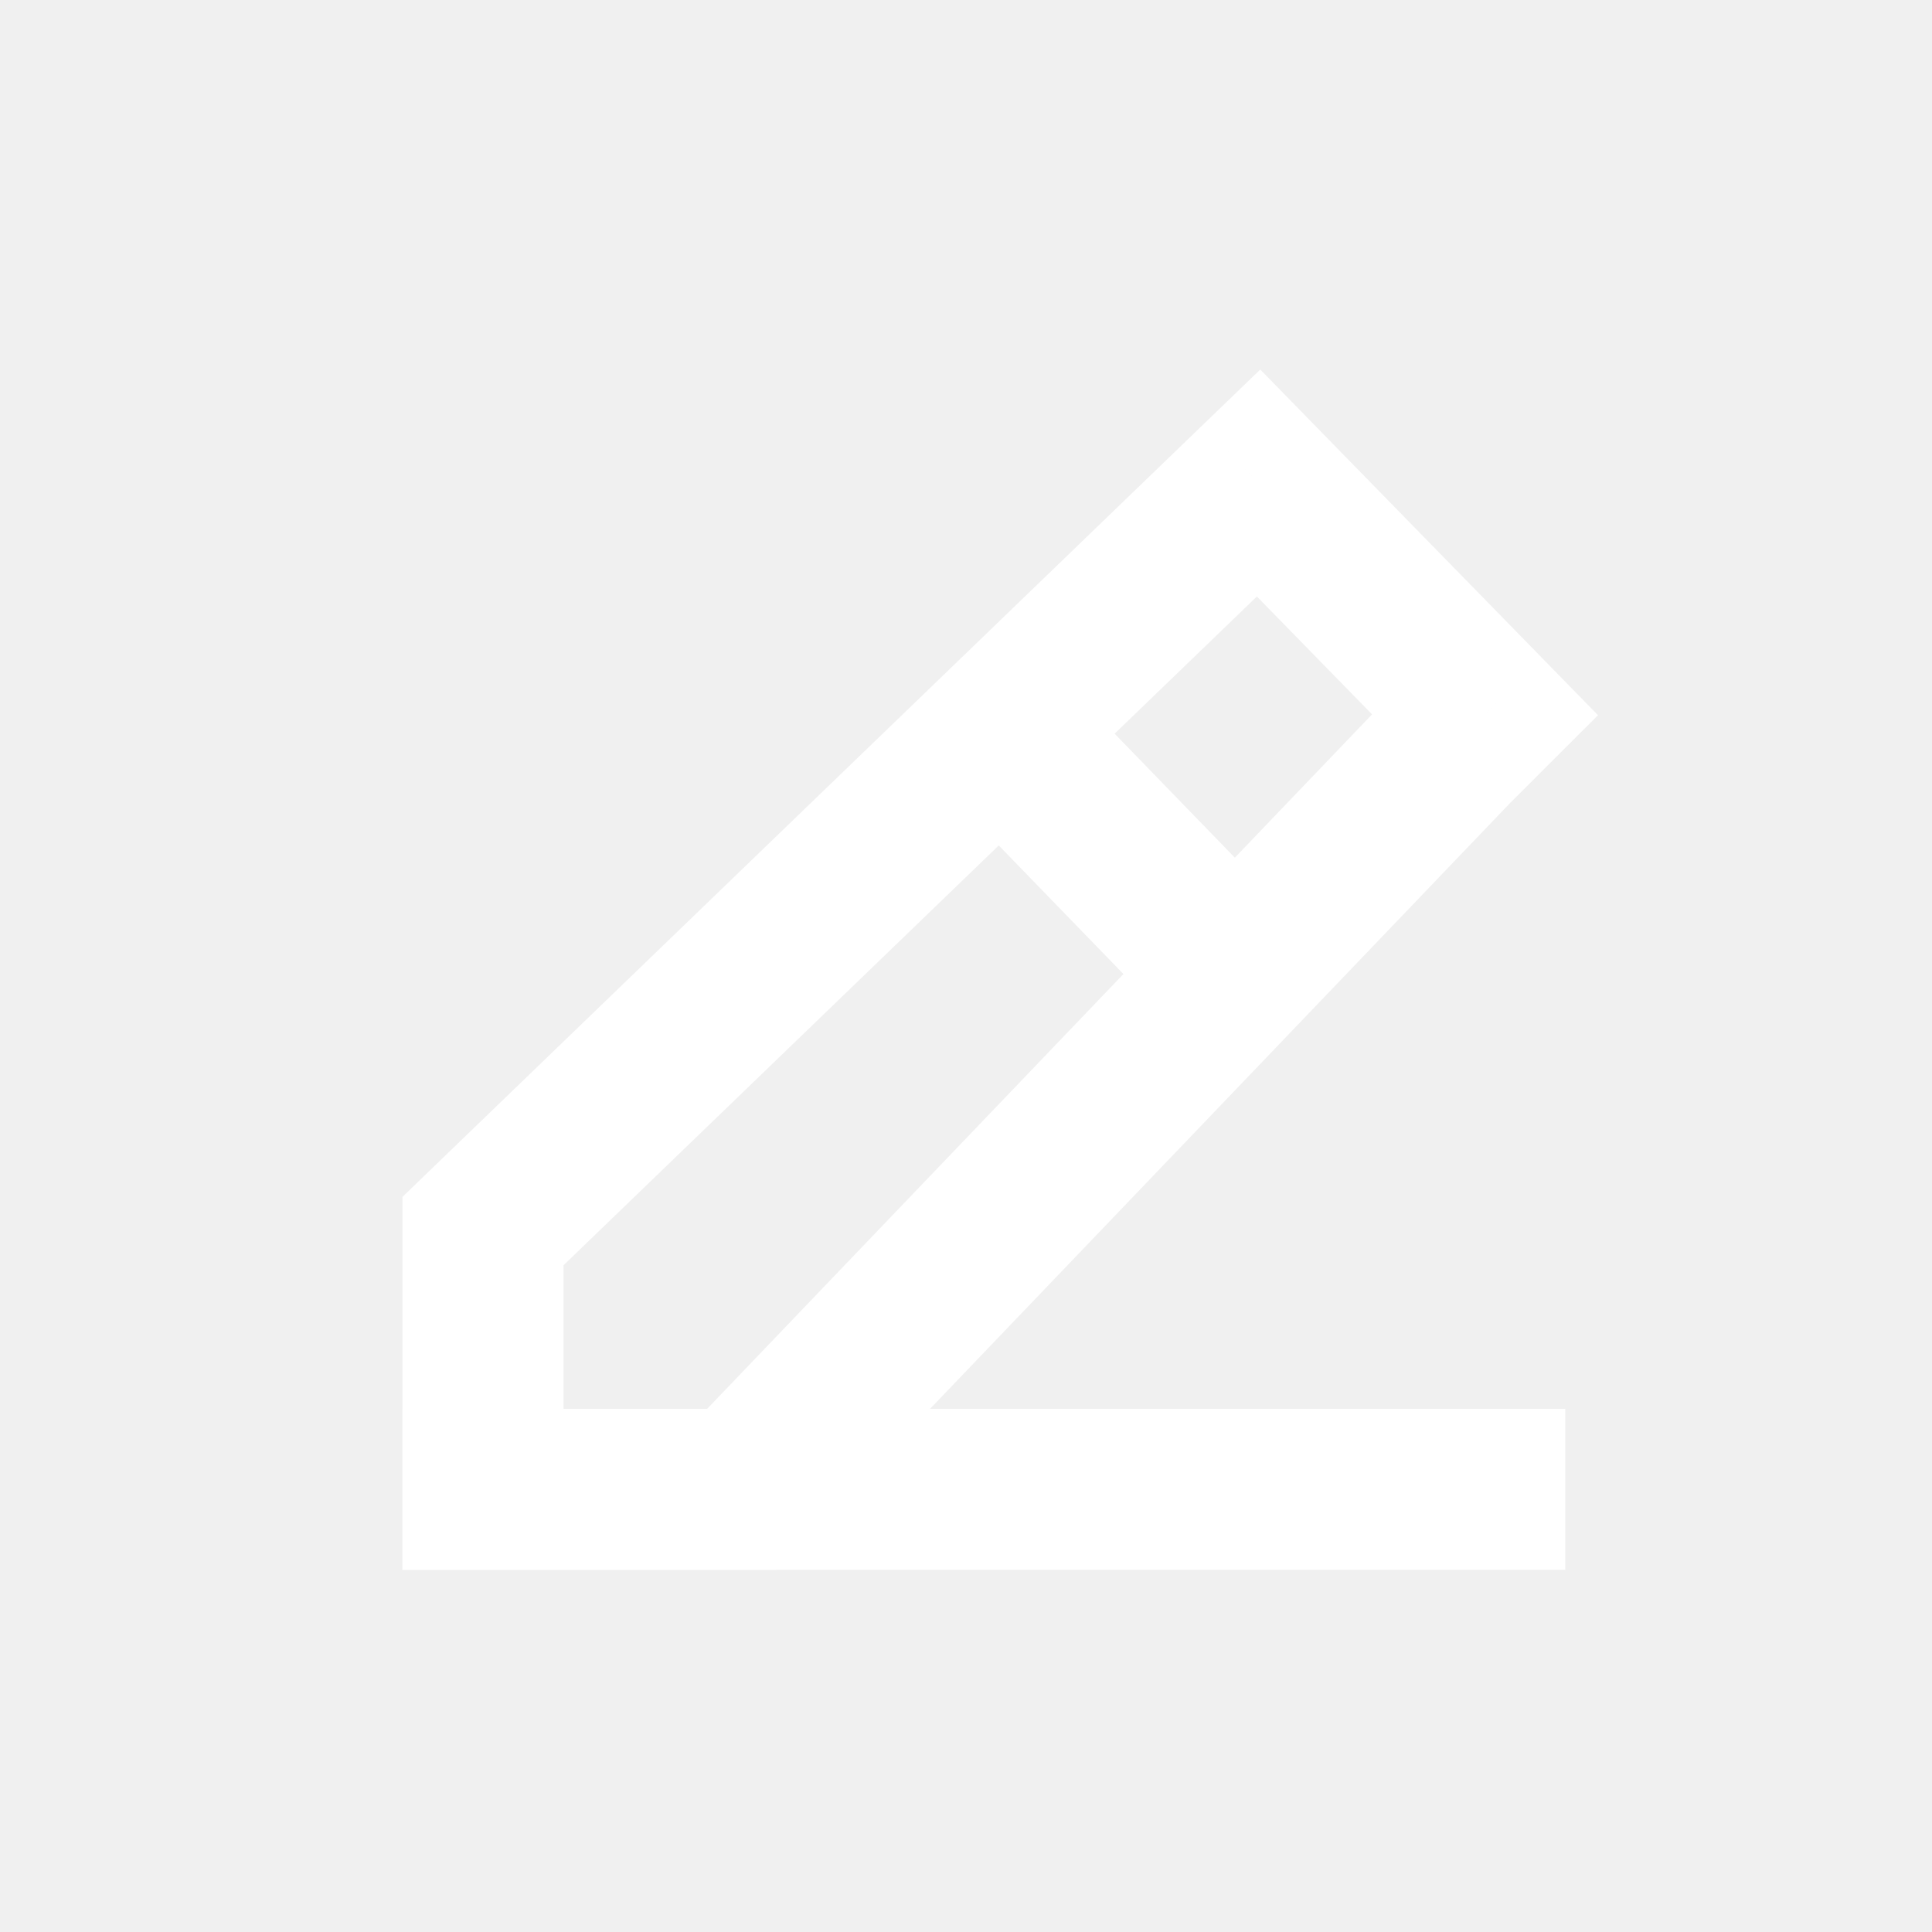
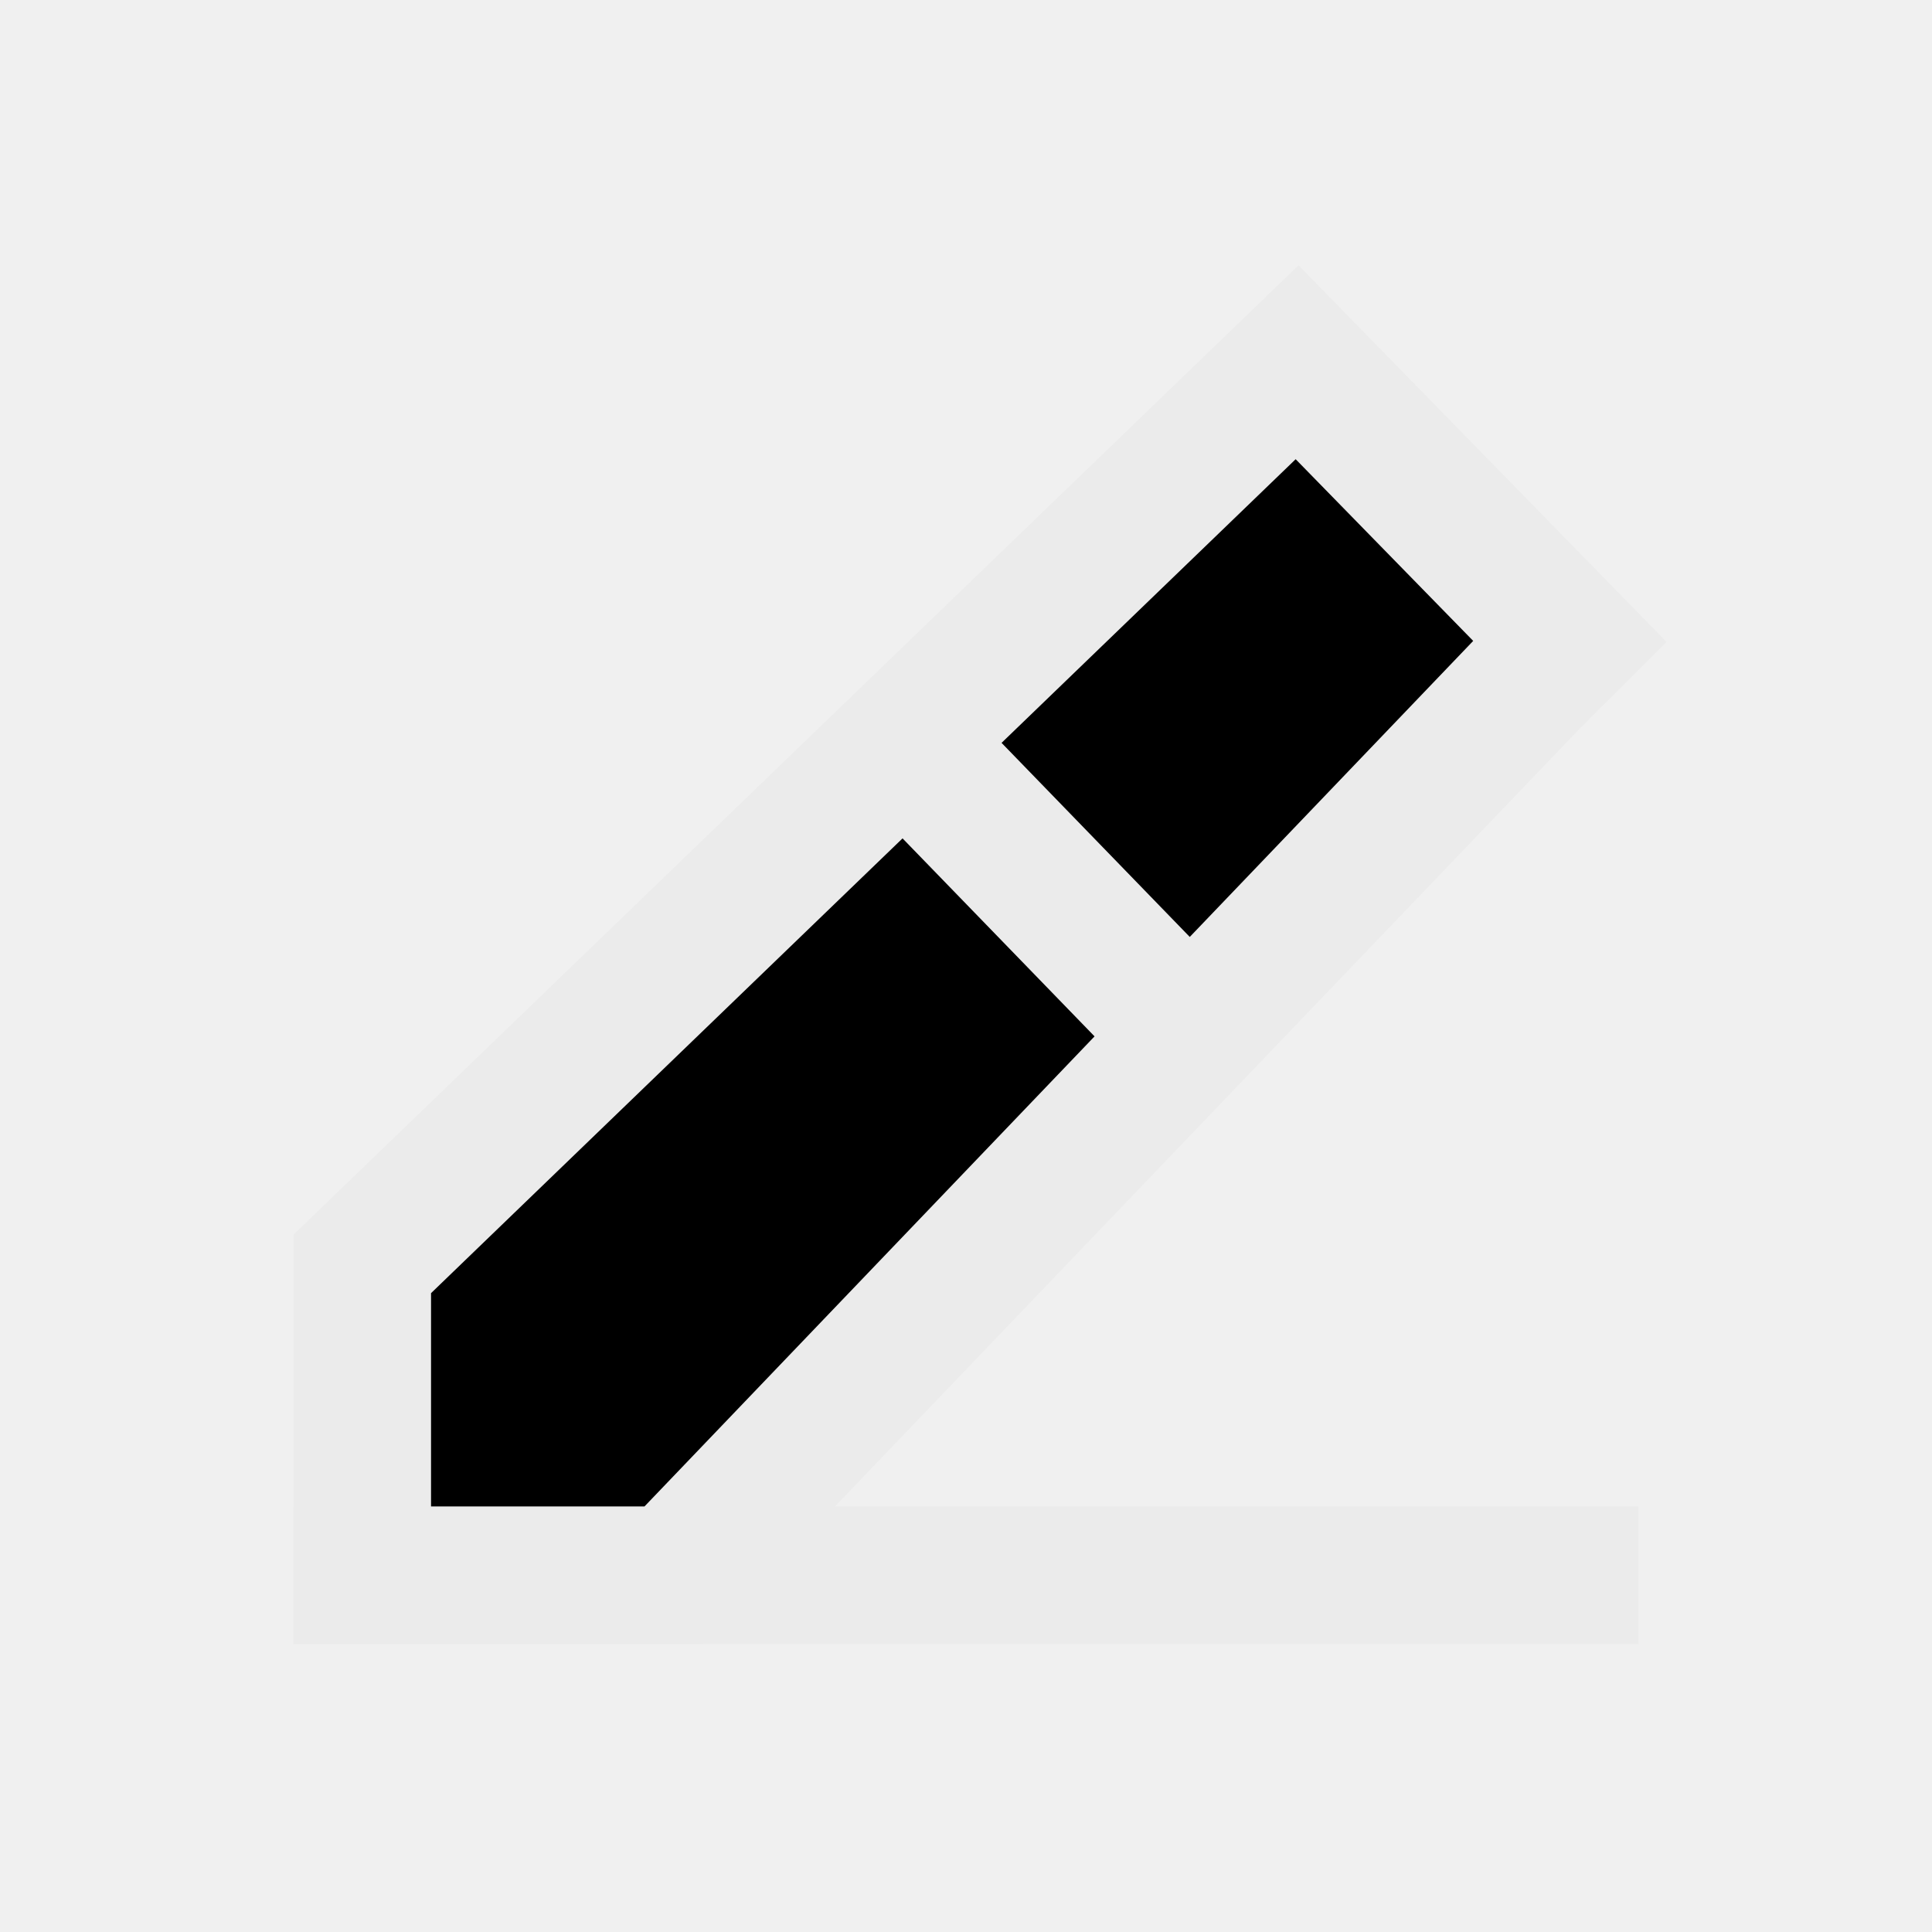
- <svg xmlns="http://www.w3.org/2000/svg" width="48" height="48" viewBox="0 0 48 48" fill="none">
-   <path d="M12 37.002H36.889" stroke="white" stroke-width="4" stroke-linecap="square" stroke-linejoin="round" />
-   <path d="M18.423 37.002V39.002H19.277L19.868 38.385L18.423 37.002ZM12 37.002H10V39.002H12V37.002ZM12 30.585L10.611 29.146L10 29.736V30.585H12ZM36.086 18.554L34.672 17.139L34.657 17.155L34.641 17.171L36.086 18.554ZM31.269 12L32.699 10.602L31.311 9.181L29.88 10.56L31.269 12ZM36.889 17.752L38.302 19.167L39.702 17.769L38.319 16.354L36.889 17.752ZM18.423 35.002H12V39.002H18.423V35.002ZM14 37.002V30.585H10V37.002H14ZM34.641 17.171L16.978 35.619L19.868 38.385L37.531 19.937L34.641 17.171ZM36.889 17.752C35.475 16.337 35.475 16.337 35.475 16.337C35.475 16.337 35.475 16.337 35.475 16.337C35.474 16.338 35.476 16.336 35.475 16.337C35.475 16.337 35.475 16.337 35.475 16.337C35.475 16.337 35.475 16.338 35.475 16.338C35.474 16.338 35.475 16.338 35.474 16.338C35.474 16.338 35.474 16.338 35.474 16.338C35.474 16.338 35.474 16.338 35.474 16.339C35.471 16.342 35.474 16.338 35.47 16.343C35.454 16.358 35.473 16.34 35.454 16.359C35.358 16.455 35.501 16.311 35.394 16.418C35.383 16.43 35.386 16.426 35.374 16.438C35.369 16.443 35.358 16.454 35.352 16.46C35.265 16.547 35.393 16.419 35.304 16.508C35.249 16.564 35.307 16.505 35.25 16.562C35.141 16.671 35.302 16.51 35.191 16.621C35.072 16.74 35.059 16.753 34.93 16.882C34.886 16.926 34.84 16.972 34.797 17.015C34.789 17.023 34.789 17.023 34.781 17.031C34.777 17.035 34.769 17.043 34.765 17.047C34.732 17.079 34.765 17.046 34.733 17.079C34.722 17.089 34.682 17.13 34.672 17.139L37.499 19.969C37.571 19.897 37.942 19.527 38.019 19.451C38.099 19.37 38.17 19.299 38.221 19.248C38.221 19.248 38.222 19.247 38.222 19.247C38.223 19.247 38.223 19.246 38.223 19.246C38.225 19.244 38.224 19.245 38.226 19.244C38.24 19.229 38.216 19.254 38.23 19.239C38.234 19.235 38.235 19.234 38.239 19.23C38.247 19.222 38.248 19.222 38.255 19.214C38.288 19.181 38.251 19.219 38.281 19.189C38.282 19.188 38.285 19.184 38.286 19.184C38.288 19.182 38.286 19.183 38.288 19.181C38.289 19.18 38.289 19.18 38.29 19.179C38.293 19.177 38.291 19.178 38.294 19.176C38.303 19.166 38.288 19.182 38.297 19.172C38.298 19.171 38.301 19.169 38.301 19.168C38.301 19.168 38.301 19.168 38.302 19.168C38.302 19.168 38.302 19.168 38.302 19.167C38.303 19.167 38.302 19.168 38.302 19.167C38.303 19.167 38.302 19.167 38.302 19.167C38.302 19.167 38.302 19.167 38.302 19.167C38.302 19.167 38.302 19.167 36.889 17.752ZM13.389 32.025L32.657 13.44L29.88 10.56L10.611 29.146L13.389 32.025ZM29.838 13.398L35.458 19.15L38.319 16.354L32.699 10.602L29.838 13.398Z" fill="white" />
-   <path d="M26.001 19.356L29.112 22.565" stroke="white" stroke-width="4" stroke-linecap="square" stroke-linejoin="round" />
+ <svg xmlns="http://www.w3.org/2000/svg" width="48" height="48" fill="currentColor" viewBox="0 0 48 48">
+   <path stroke="#EBEBEB" stroke-linecap="square" stroke-linejoin="round" stroke-width="3.418" d="M9 39.136h30" />
+   <path stroke="#EBEBEB" stroke-linecap="round" stroke-width="3.418" d="M9 39.136h7.742L38.032 16.9l.968-.967L32.226 9 9 31.402v7.734Z" />
+   <path stroke="#EBEBEB" stroke-linecap="square" stroke-linejoin="round" stroke-width="3.418" d="m24 20 3.75 3.867" />
</svg>
